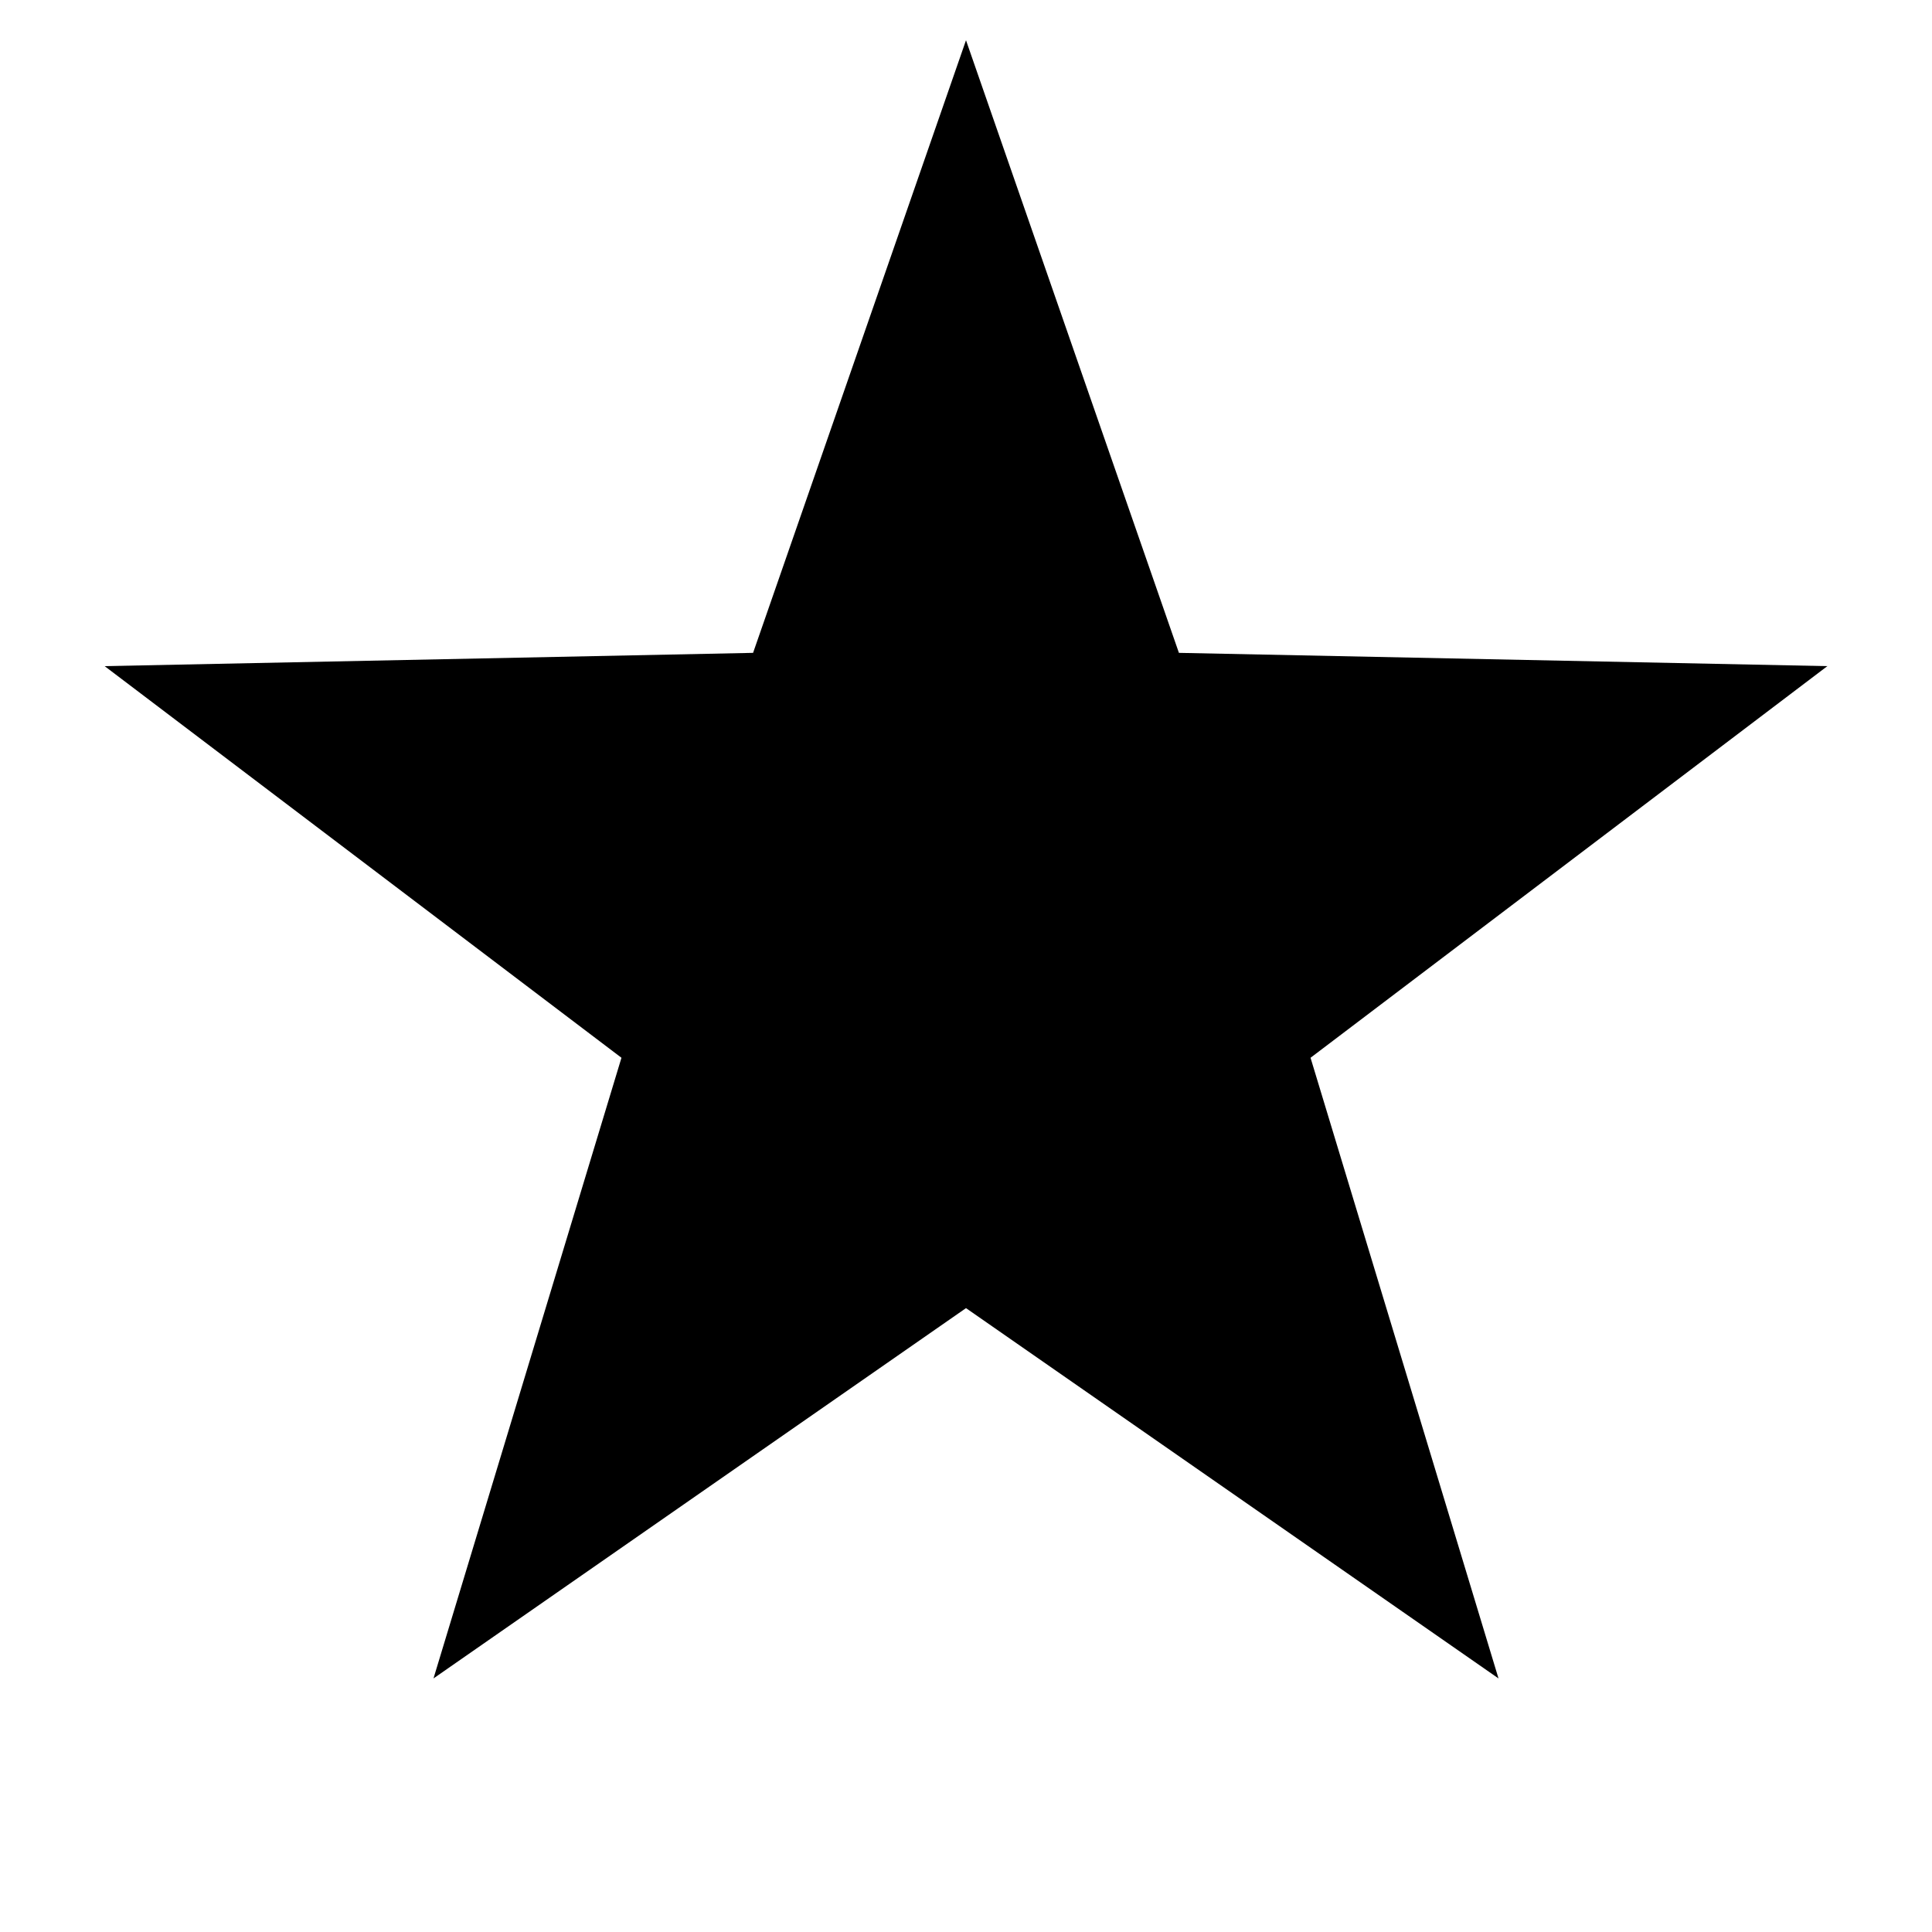
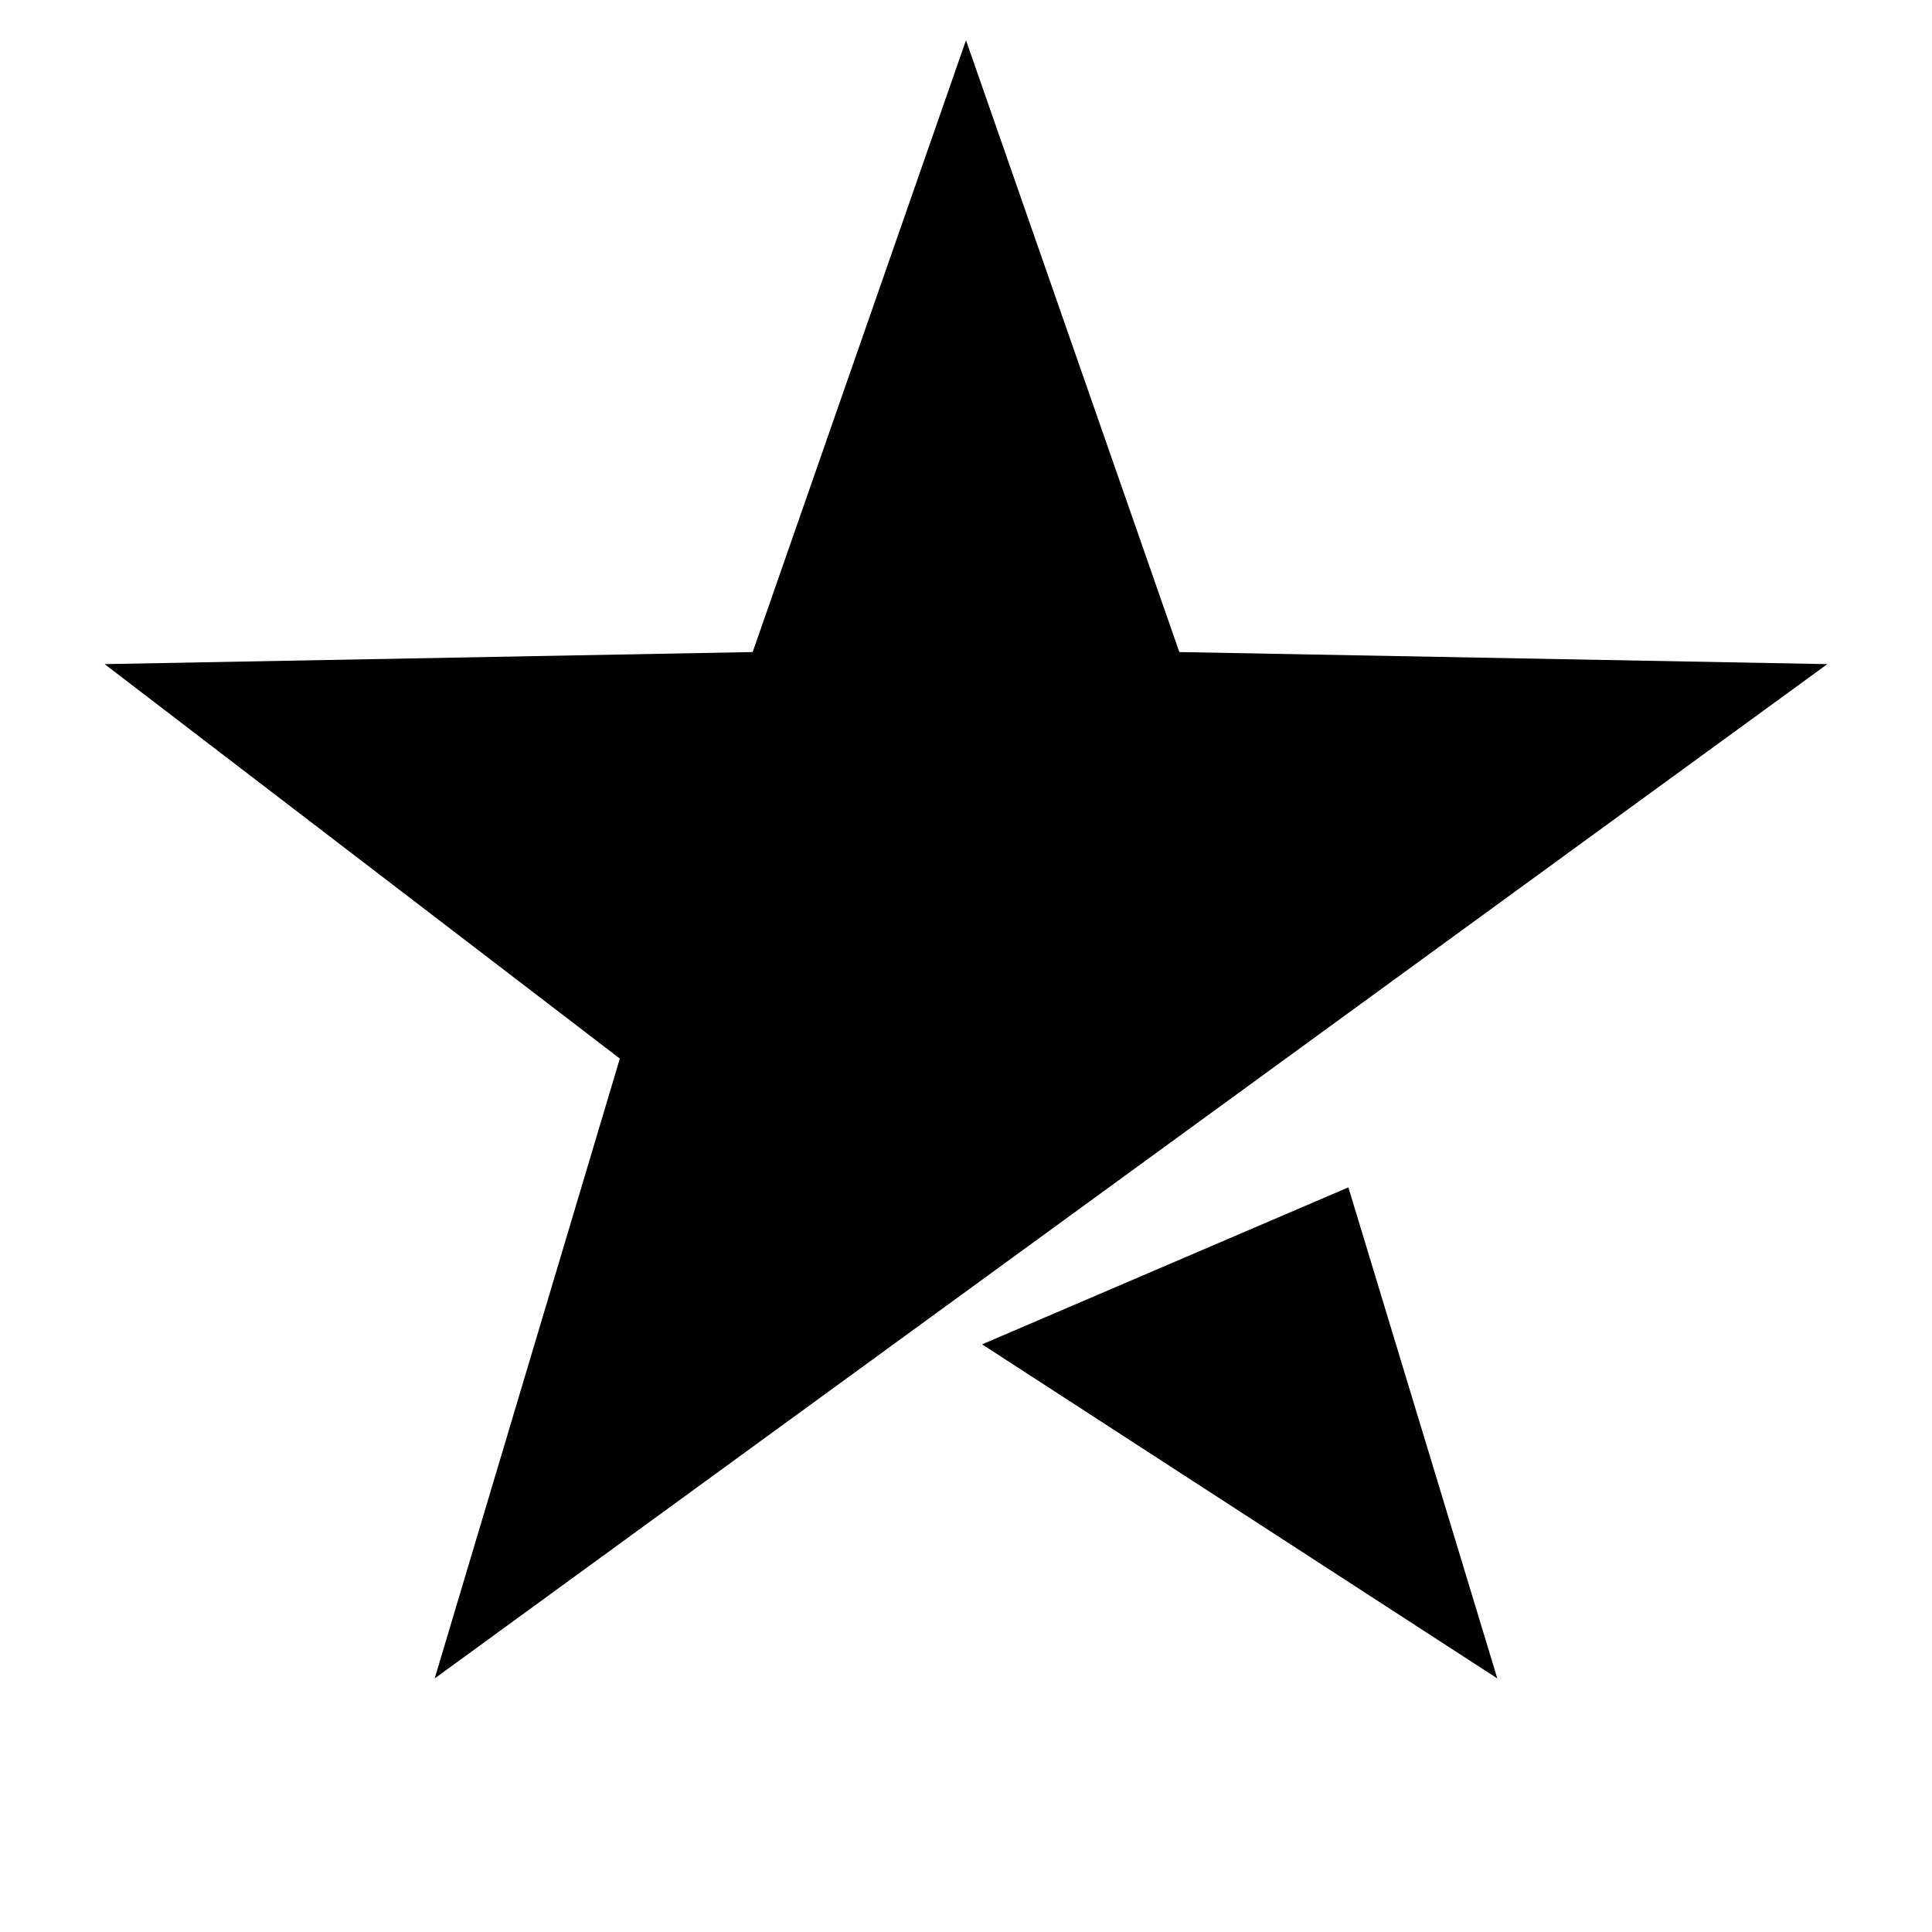
<svg xmlns="http://www.w3.org/2000/svg" viewBox="0 0 48 48" role="img" aria-label="Trustpilot">
-   <polygon points="24.00,1.00 29.29,16.22 45.40,16.55 32.56,26.28 37.23,41.70 24.00,32.50 10.77,41.70 15.44,26.28 2.60,16.55 18.71,16.22" fill="#000" />
+   <path fill="#000" d="M24 1 29.3 16.2 45.4 16.5 10.8 41.7 15.4 26.3 2.6 16.5 18.7 16.2Z" />
+   <path fill="#000" d="M33.5 29.5 37.2 41.7 24.4 33.4Z" />
</svg>
